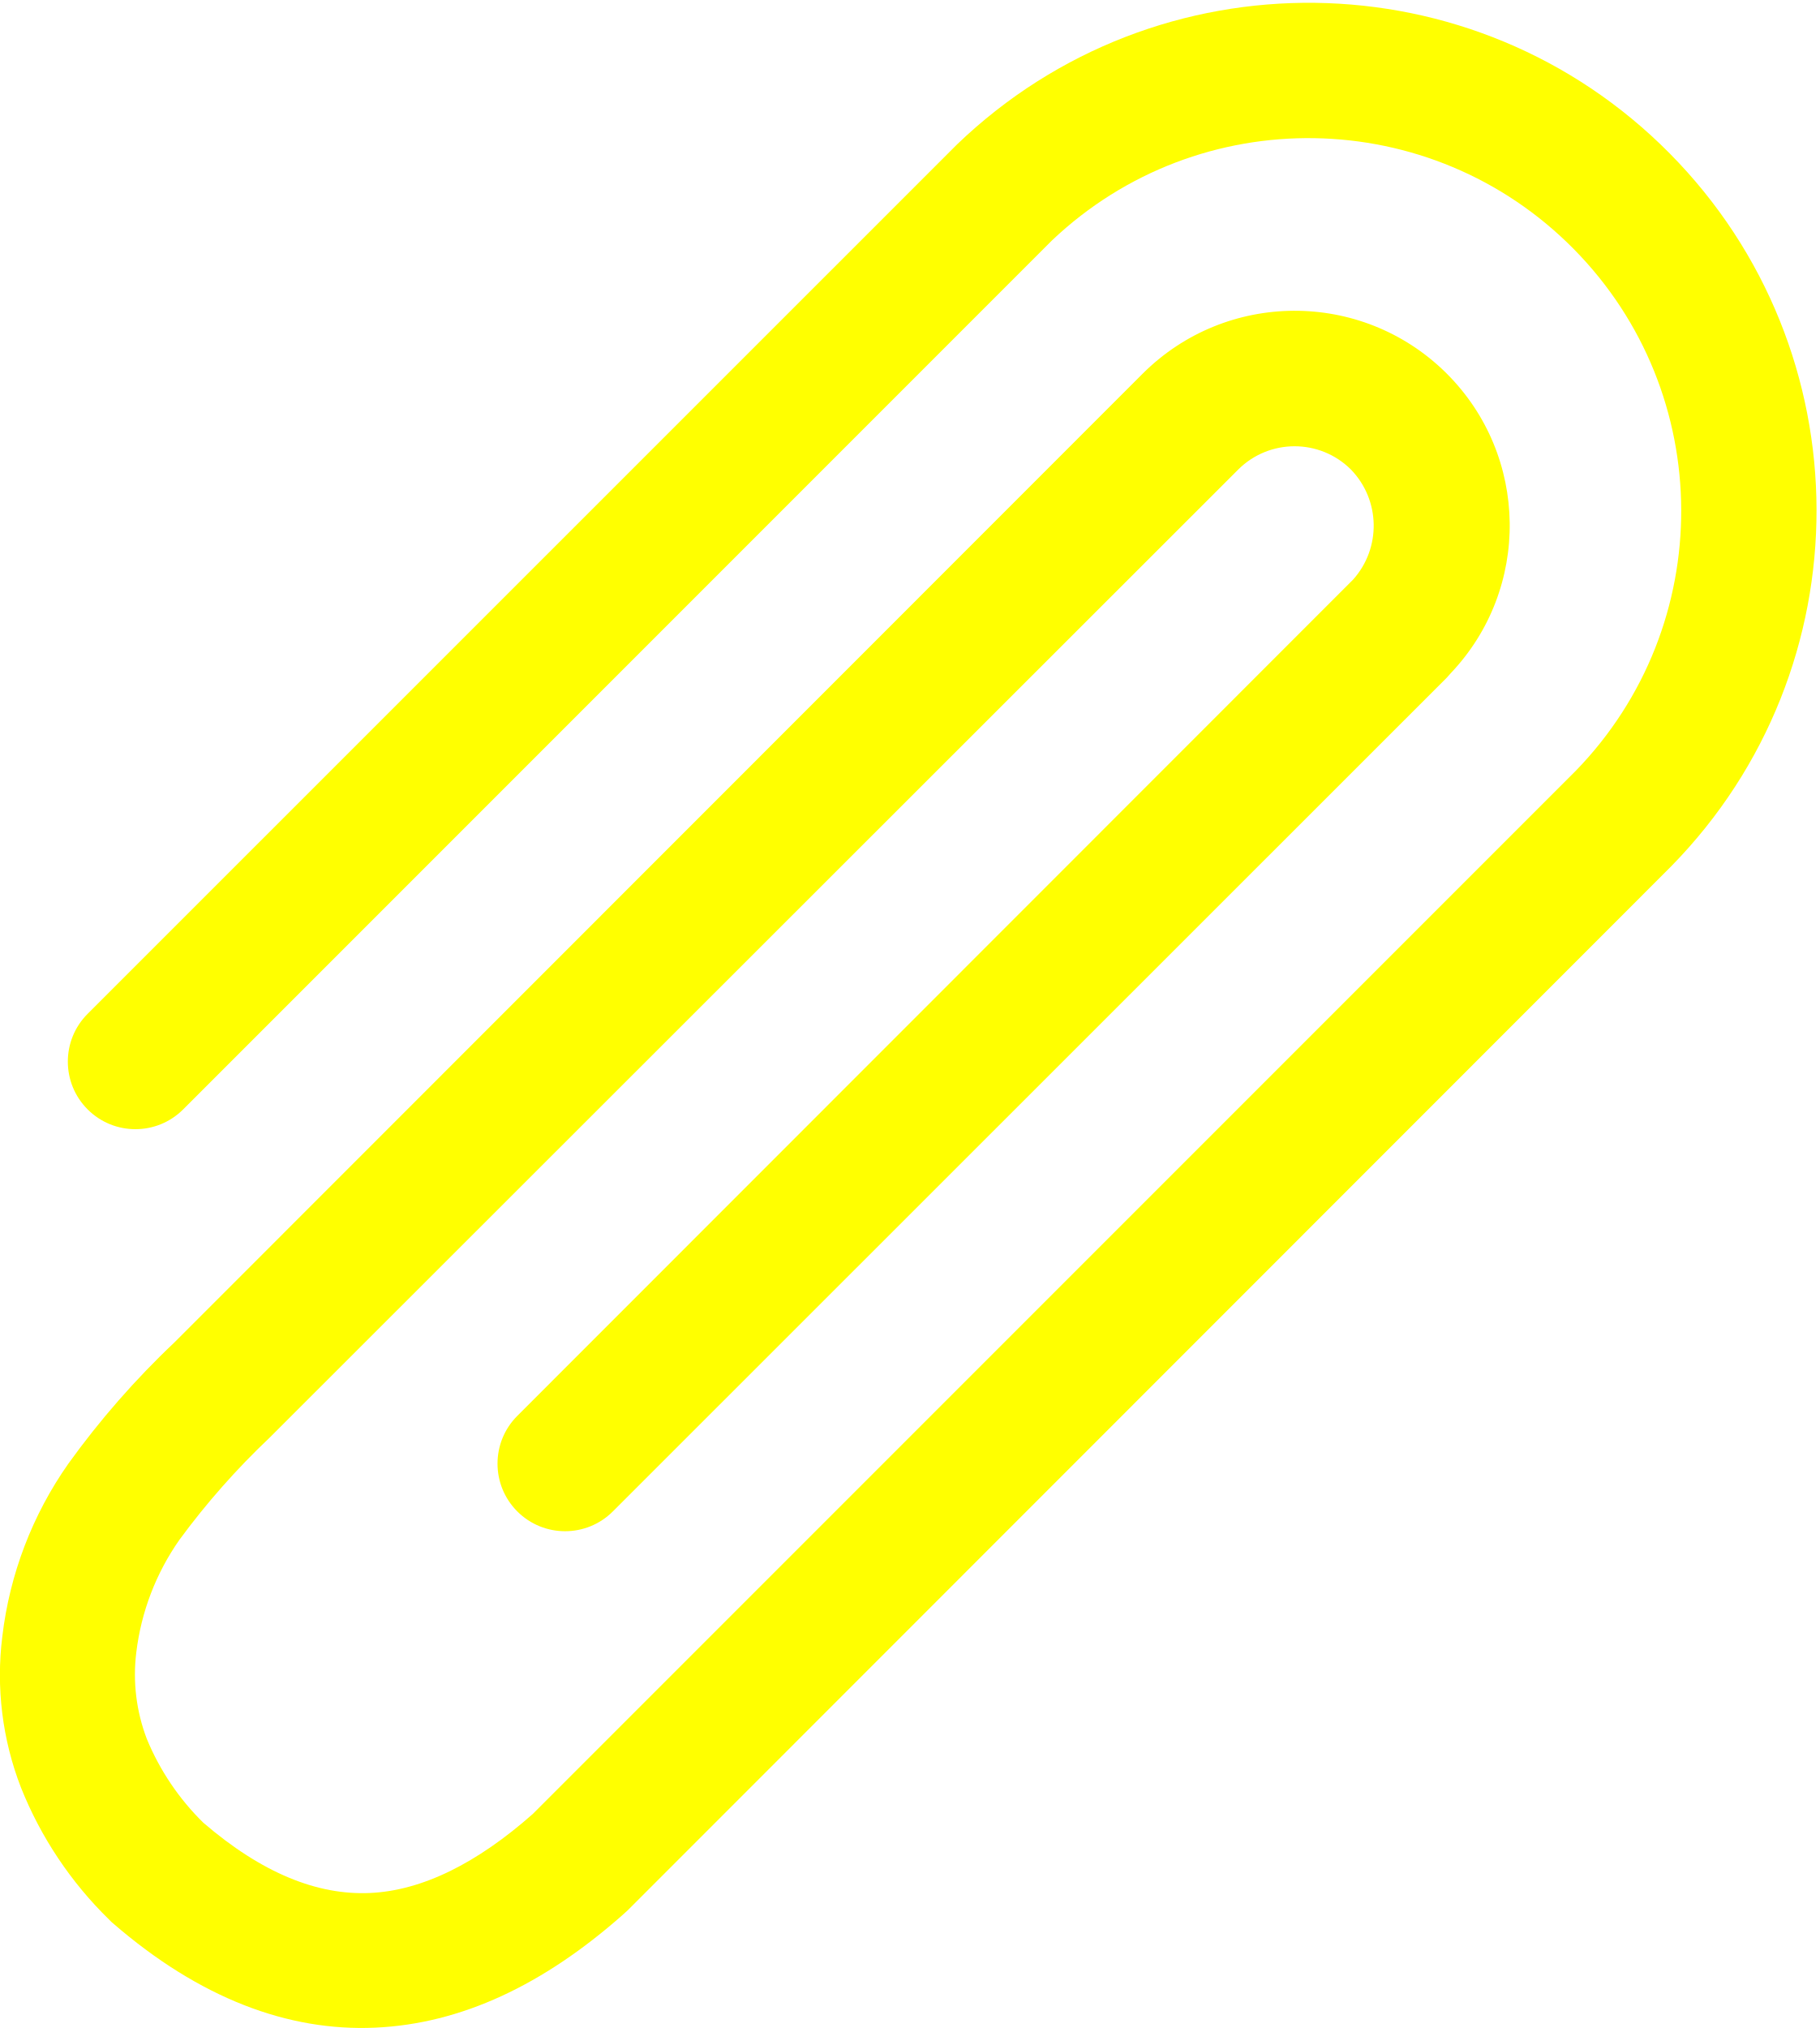
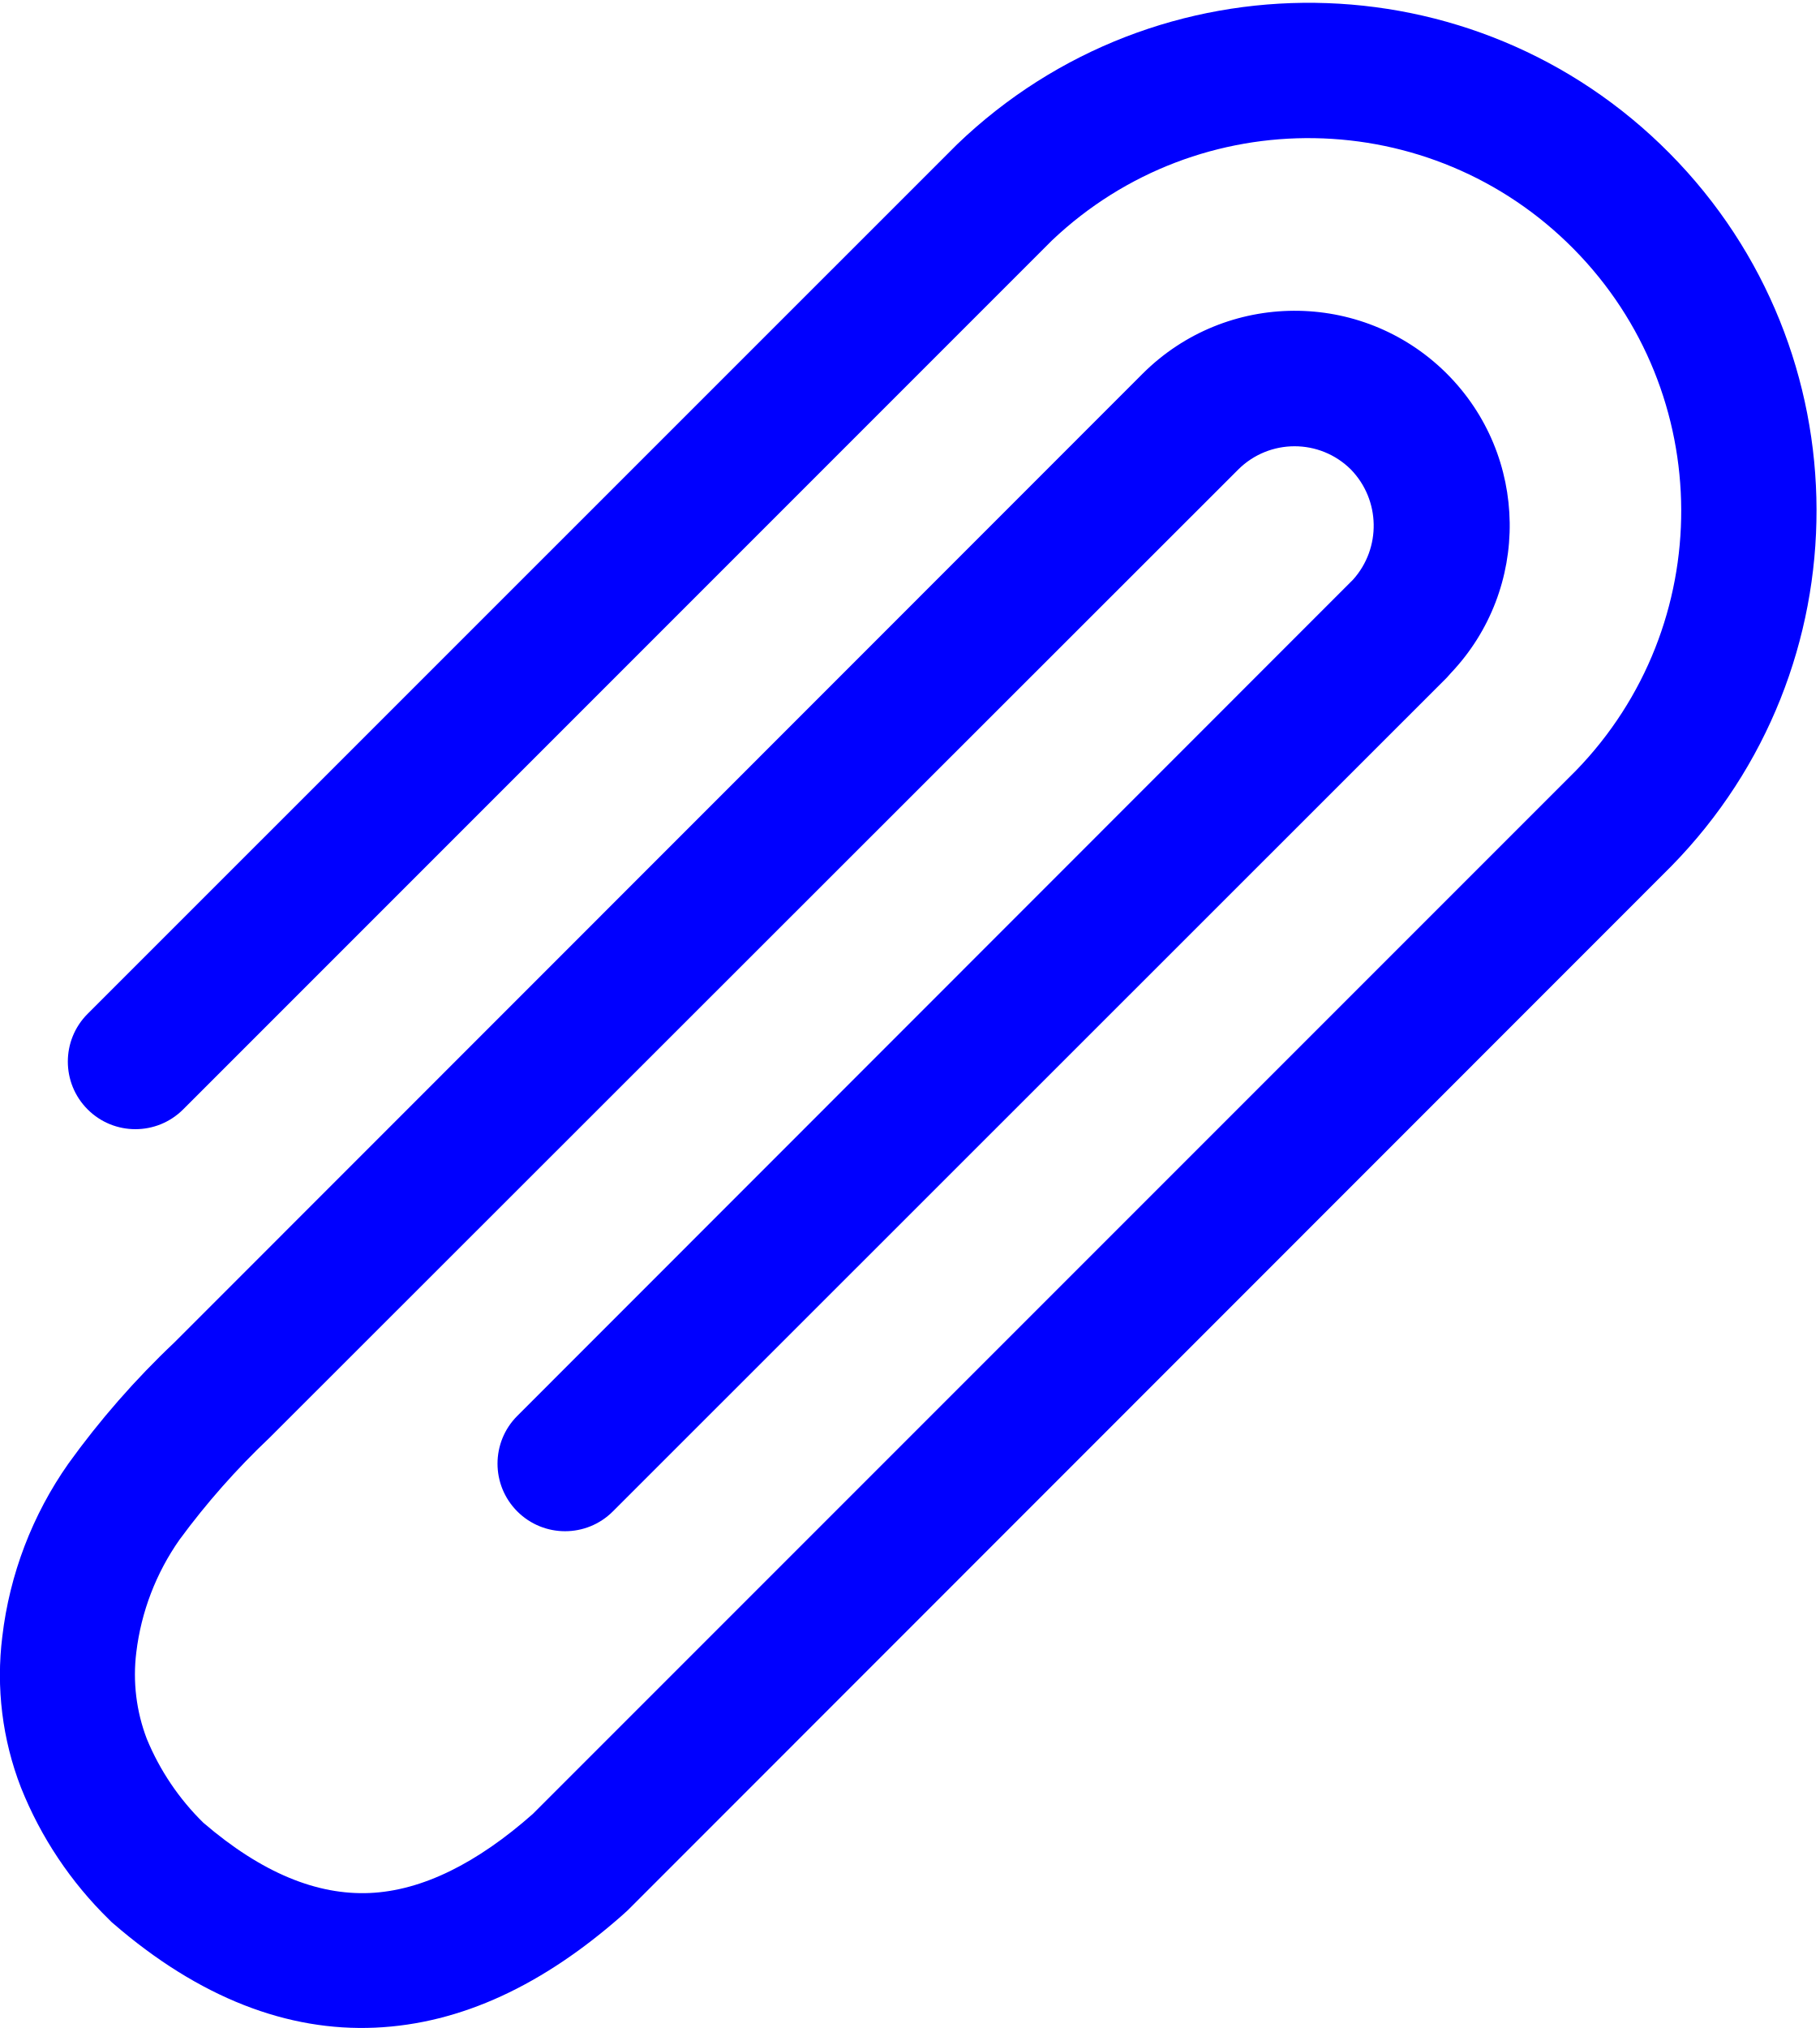
- <svg xmlns="http://www.w3.org/2000/svg" id="Layer_1" data-name="Layer 1" fill="yellow" viewBox="0 0 110.27 122.88">
+ <svg xmlns="http://www.w3.org/2000/svg" id="Layer_1" data-name="Layer 1" fill="blue" viewBox="0 0 110.27 122.88">
  <path d="M11.1,67.22a4.09,4.09,0,1,1-5.79-5.79L58,8.75a30.77,30.77,0,0,1,43.28,43.74L38.05,115.74l-.33.3c-4.77,4.21-9.75,6.59-15,6.82s-10.62-1.77-15.89-6.34h0l-.07-.06h0l-.15-.15a23.21,23.21,0,0,1-5.34-8A18.84,18.84,0,0,1,.14,99.16a22.87,22.87,0,0,1,4-10.47,51.46,51.46,0,0,1,6.43-7.35l58.68-58.7a13.05,13.05,0,0,1,18.34-.09l.09.09a13,13,0,0,1,.24,18.15l-.24.27L37.14,91.58a4.09,4.09,0,0,1-5.79-5.79L82,35.12a4.89,4.89,0,0,0-.13-6.67l0,0a4.84,4.84,0,0,0-6.83,0L16.33,87.12a46,46,0,0,0-5.45,6.17,15,15,0,0,0-2.62,6.83,10.92,10.92,0,0,0,.64,5.25,15.28,15.28,0,0,0,3.42,5.07c3.56,3.06,6.91,4.4,10.09,4.26s6.51-1.81,9.88-4.79l63.2-63.2A22.59,22.59,0,0,0,63.75,14.57L11.1,67.22Z" />
</svg>
